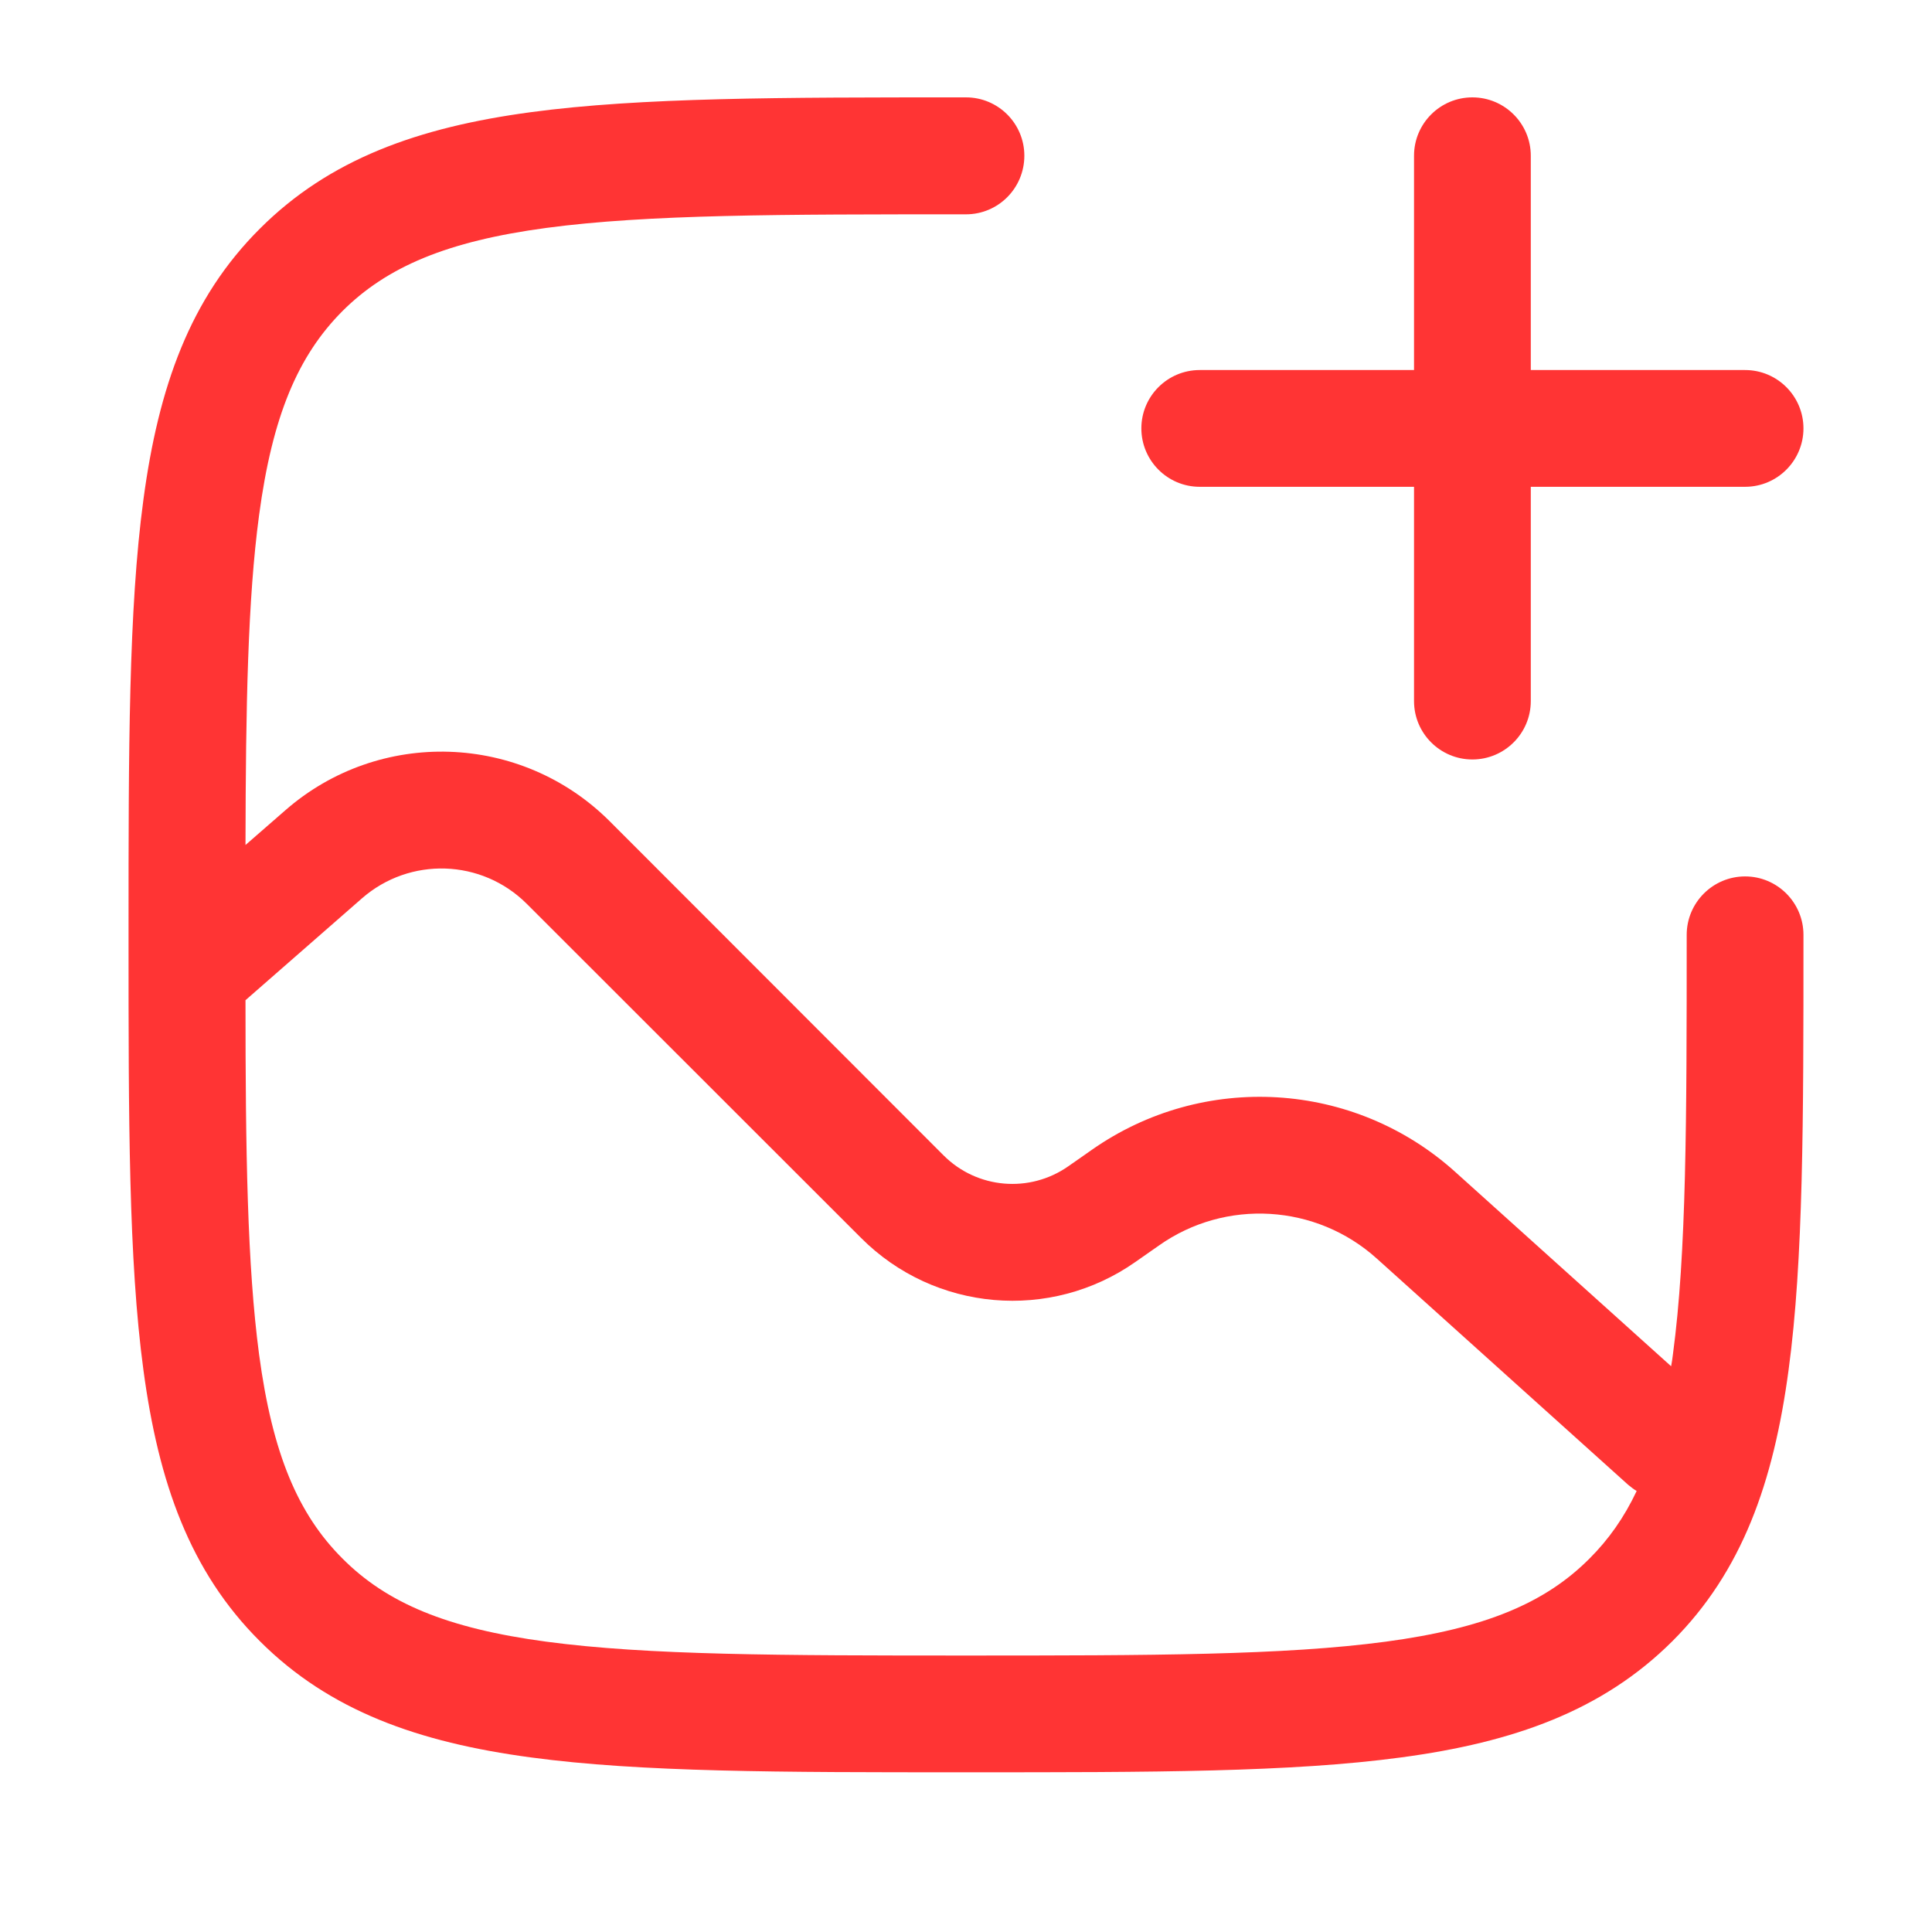
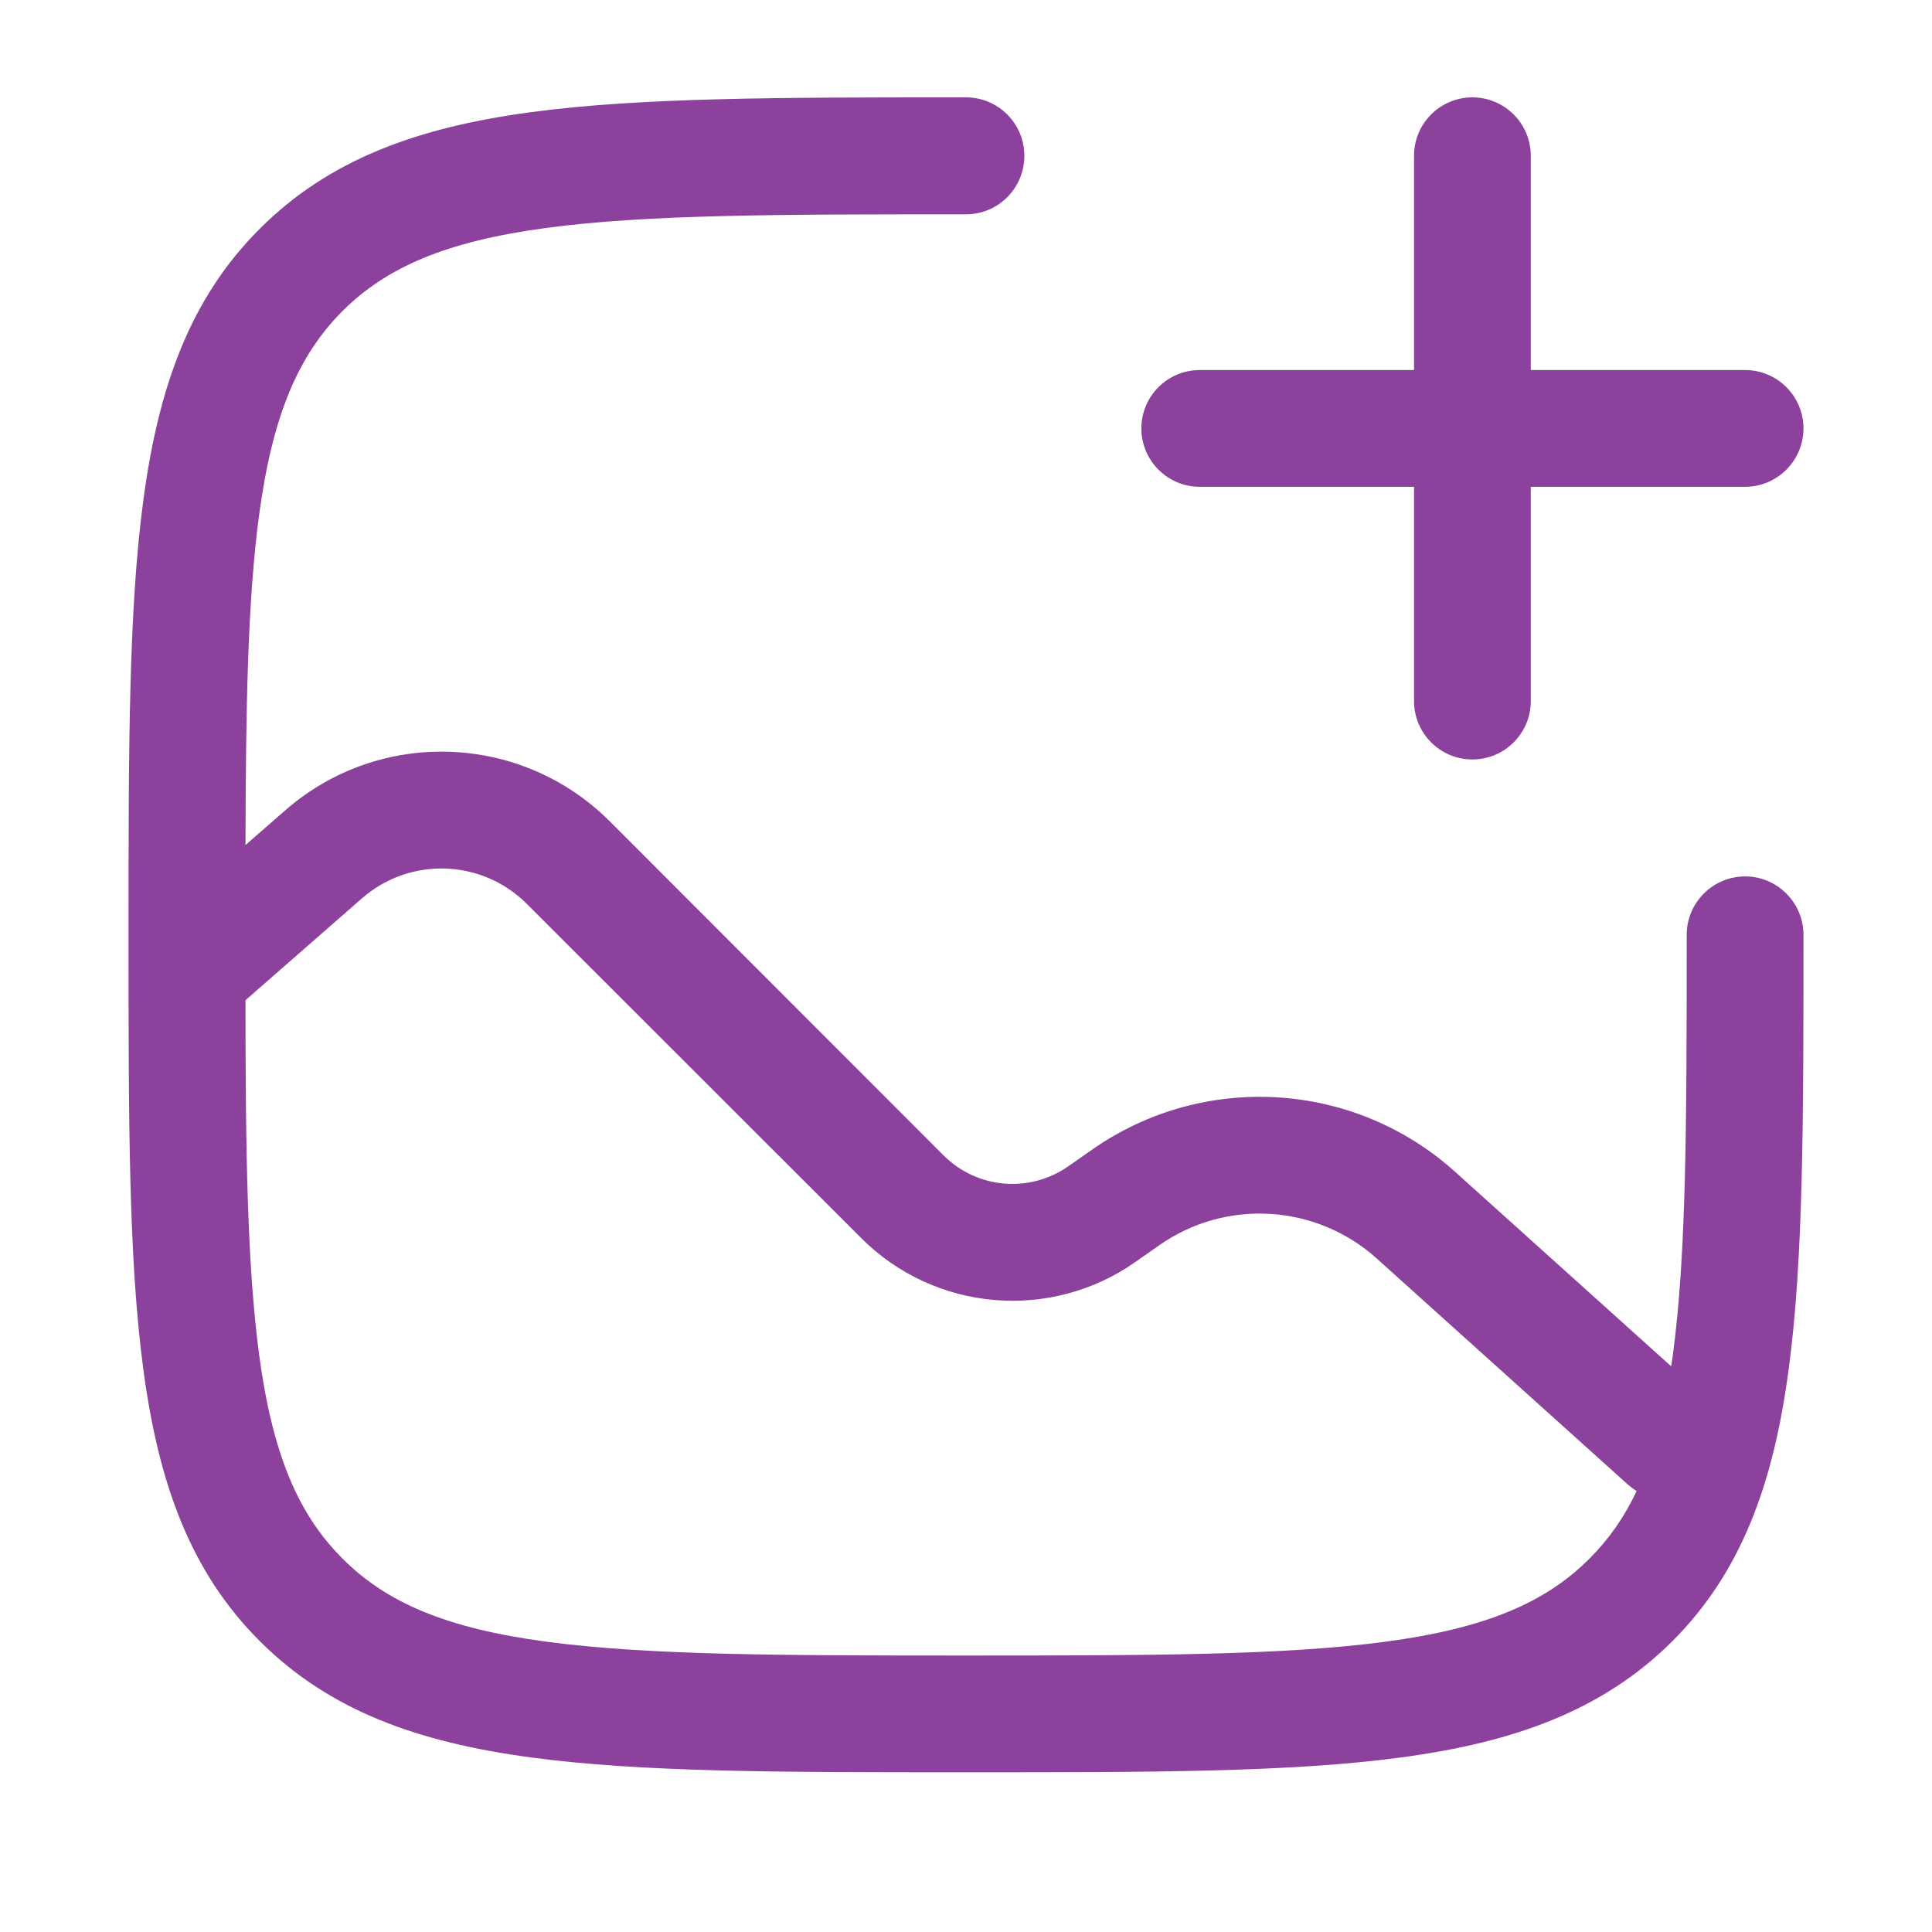
<svg xmlns="http://www.w3.org/2000/svg" width="40" zoomAndPan="magnify" viewBox="0 0 30 30" height="40" preserveAspectRatio="xMidYMid meet" version="1.0">
-   <path fill="#ff3434" d="M 22.863 1.512 C 23.363 1.512 23.77 1.918 23.77 2.418 L 23.77 5.746 L 27.098 5.746 C 27.598 5.746 28.004 6.152 28.004 6.652 C 28.004 7.152 27.598 7.559 27.098 7.559 L 23.77 7.559 L 23.77 10.887 C 23.77 11.387 23.363 11.793 22.863 11.793 C 22.363 11.793 21.957 11.387 21.957 10.887 L 21.957 7.559 L 18.629 7.559 C 18.129 7.559 17.723 7.152 17.723 6.652 C 17.723 6.152 18.129 5.746 18.629 5.746 L 21.957 5.746 L 21.957 2.418 C 21.957 1.918 22.363 1.512 22.863 1.512 Z M 22.863 1.512 " fill-opacity="1" fill-rule="evenodd" />
-   <path fill="#ff3434" d="M 15 1.512 L 14.93 1.512 C 12.137 1.512 9.949 1.512 8.242 1.742 C 6.496 1.977 5.117 2.469 4.035 3.551 C 2.949 4.633 2.461 6.012 2.227 7.758 C 1.996 9.465 1.996 11.656 1.996 14.445 L 1.996 14.586 C 1.996 17.379 1.996 19.566 2.227 21.273 C 2.461 23.02 2.949 24.402 4.035 25.484 C 5.117 26.566 6.496 27.055 8.242 27.289 C 9.949 27.52 12.137 27.52 14.93 27.52 L 15.07 27.52 C 17.863 27.52 20.051 27.52 21.758 27.289 C 23.504 27.055 24.883 26.566 25.969 25.484 C 27.051 24.402 27.539 23.02 27.773 21.273 C 28.004 19.566 28.004 17.379 28.004 14.586 L 28.004 14.516 C 28.004 14.016 27.598 13.609 27.098 13.609 C 26.598 13.609 26.191 14.016 26.191 14.516 C 26.191 17.395 26.188 19.461 25.977 21.031 C 25.969 21.094 25.961 21.156 25.949 21.215 L 22.594 18.195 C 21.023 16.781 18.684 16.641 16.953 17.855 L 16.59 18.109 C 15.988 18.531 15.172 18.461 14.652 17.941 L 9.465 12.75 C 8.09 11.379 5.887 11.305 4.426 12.586 L 3.812 13.121 C 3.816 10.953 3.848 9.305 4.023 8 C 4.23 6.453 4.629 5.523 5.316 4.832 C 6.004 4.145 6.938 3.746 8.484 3.539 C 10.059 3.328 12.125 3.328 15 3.328 C 15.5 3.328 15.906 2.922 15.906 2.418 C 15.906 1.918 15.5 1.512 15 1.512 Z M 4.023 21.031 C 4.23 22.578 4.629 23.512 5.316 24.199 C 6.004 24.891 6.938 25.285 8.484 25.492 C 10.059 25.703 12.125 25.707 15 25.707 C 17.875 25.707 19.941 25.703 21.516 25.492 C 23.062 25.285 23.996 24.891 24.684 24.199 C 24.977 23.906 25.219 23.566 25.414 23.152 C 25.367 23.125 25.324 23.09 25.281 23.055 L 21.379 19.543 C 20.438 18.695 19.031 18.609 17.996 19.34 L 17.633 19.594 C 16.312 20.523 14.512 20.367 13.371 19.223 L 8.18 14.035 C 7.48 13.336 6.363 13.301 5.621 13.949 L 3.812 15.531 C 3.812 17.891 3.84 19.652 4.023 21.031 Z M 4.023 21.031 " fill-opacity="1" fill-rule="evenodd" />
+   <path fill="#8c429d" d="M 22.863 1.512 C 23.363 1.512 23.77 1.918 23.77 2.418 L 23.77 5.746 L 27.098 5.746 C 27.598 5.746 28.004 6.152 28.004 6.652 C 28.004 7.152 27.598 7.559 27.098 7.559 L 23.77 7.559 L 23.77 10.887 C 23.77 11.387 23.363 11.793 22.863 11.793 C 22.363 11.793 21.957 11.387 21.957 10.887 L 21.957 7.559 L 18.629 7.559 C 18.129 7.559 17.723 7.152 17.723 6.652 C 17.723 6.152 18.129 5.746 18.629 5.746 L 21.957 5.746 L 21.957 2.418 C 21.957 1.918 22.363 1.512 22.863 1.512 Z M 22.863 1.512 " fill-opacity="1" fill-rule="evenodd" />
+   <path fill="#8c429d" d="M 15 1.512 L 14.93 1.512 C 12.137 1.512 9.949 1.512 8.242 1.742 C 6.496 1.977 5.117 2.469 4.035 3.551 C 2.949 4.633 2.461 6.012 2.227 7.758 C 1.996 9.465 1.996 11.656 1.996 14.445 L 1.996 14.586 C 1.996 17.379 1.996 19.566 2.227 21.273 C 2.461 23.02 2.949 24.402 4.035 25.484 C 5.117 26.566 6.496 27.055 8.242 27.289 C 9.949 27.52 12.137 27.52 14.93 27.52 L 15.07 27.52 C 17.863 27.52 20.051 27.52 21.758 27.289 C 23.504 27.055 24.883 26.566 25.969 25.484 C 27.051 24.402 27.539 23.02 27.773 21.273 C 28.004 19.566 28.004 17.379 28.004 14.586 L 28.004 14.516 C 28.004 14.016 27.598 13.609 27.098 13.609 C 26.598 13.609 26.191 14.016 26.191 14.516 C 26.191 17.395 26.188 19.461 25.977 21.031 C 25.969 21.094 25.961 21.156 25.949 21.215 L 22.594 18.195 C 21.023 16.781 18.684 16.641 16.953 17.855 L 16.59 18.109 C 15.988 18.531 15.172 18.461 14.652 17.941 L 9.465 12.75 C 8.09 11.379 5.887 11.305 4.426 12.586 L 3.812 13.121 C 3.816 10.953 3.848 9.305 4.023 8 C 4.23 6.453 4.629 5.523 5.316 4.832 C 6.004 4.145 6.938 3.746 8.484 3.539 C 10.059 3.328 12.125 3.328 15 3.328 C 15.5 3.328 15.906 2.922 15.906 2.418 C 15.906 1.918 15.5 1.512 15 1.512 Z M 4.023 21.031 C 4.23 22.578 4.629 23.512 5.316 24.199 C 6.004 24.891 6.938 25.285 8.484 25.492 C 10.059 25.703 12.125 25.707 15 25.707 C 17.875 25.707 19.941 25.703 21.516 25.492 C 23.062 25.285 23.996 24.891 24.684 24.199 C 24.977 23.906 25.219 23.566 25.414 23.152 C 25.367 23.125 25.324 23.09 25.281 23.055 L 21.379 19.543 C 20.438 18.695 19.031 18.609 17.996 19.34 L 17.633 19.594 C 16.312 20.523 14.512 20.367 13.371 19.223 L 8.18 14.035 C 7.48 13.336 6.363 13.301 5.621 13.949 L 3.812 15.531 C 3.812 17.891 3.84 19.652 4.023 21.031 Z M 4.023 21.031 " fill-opacity="1" fill-rule="evenodd" />
</svg>
